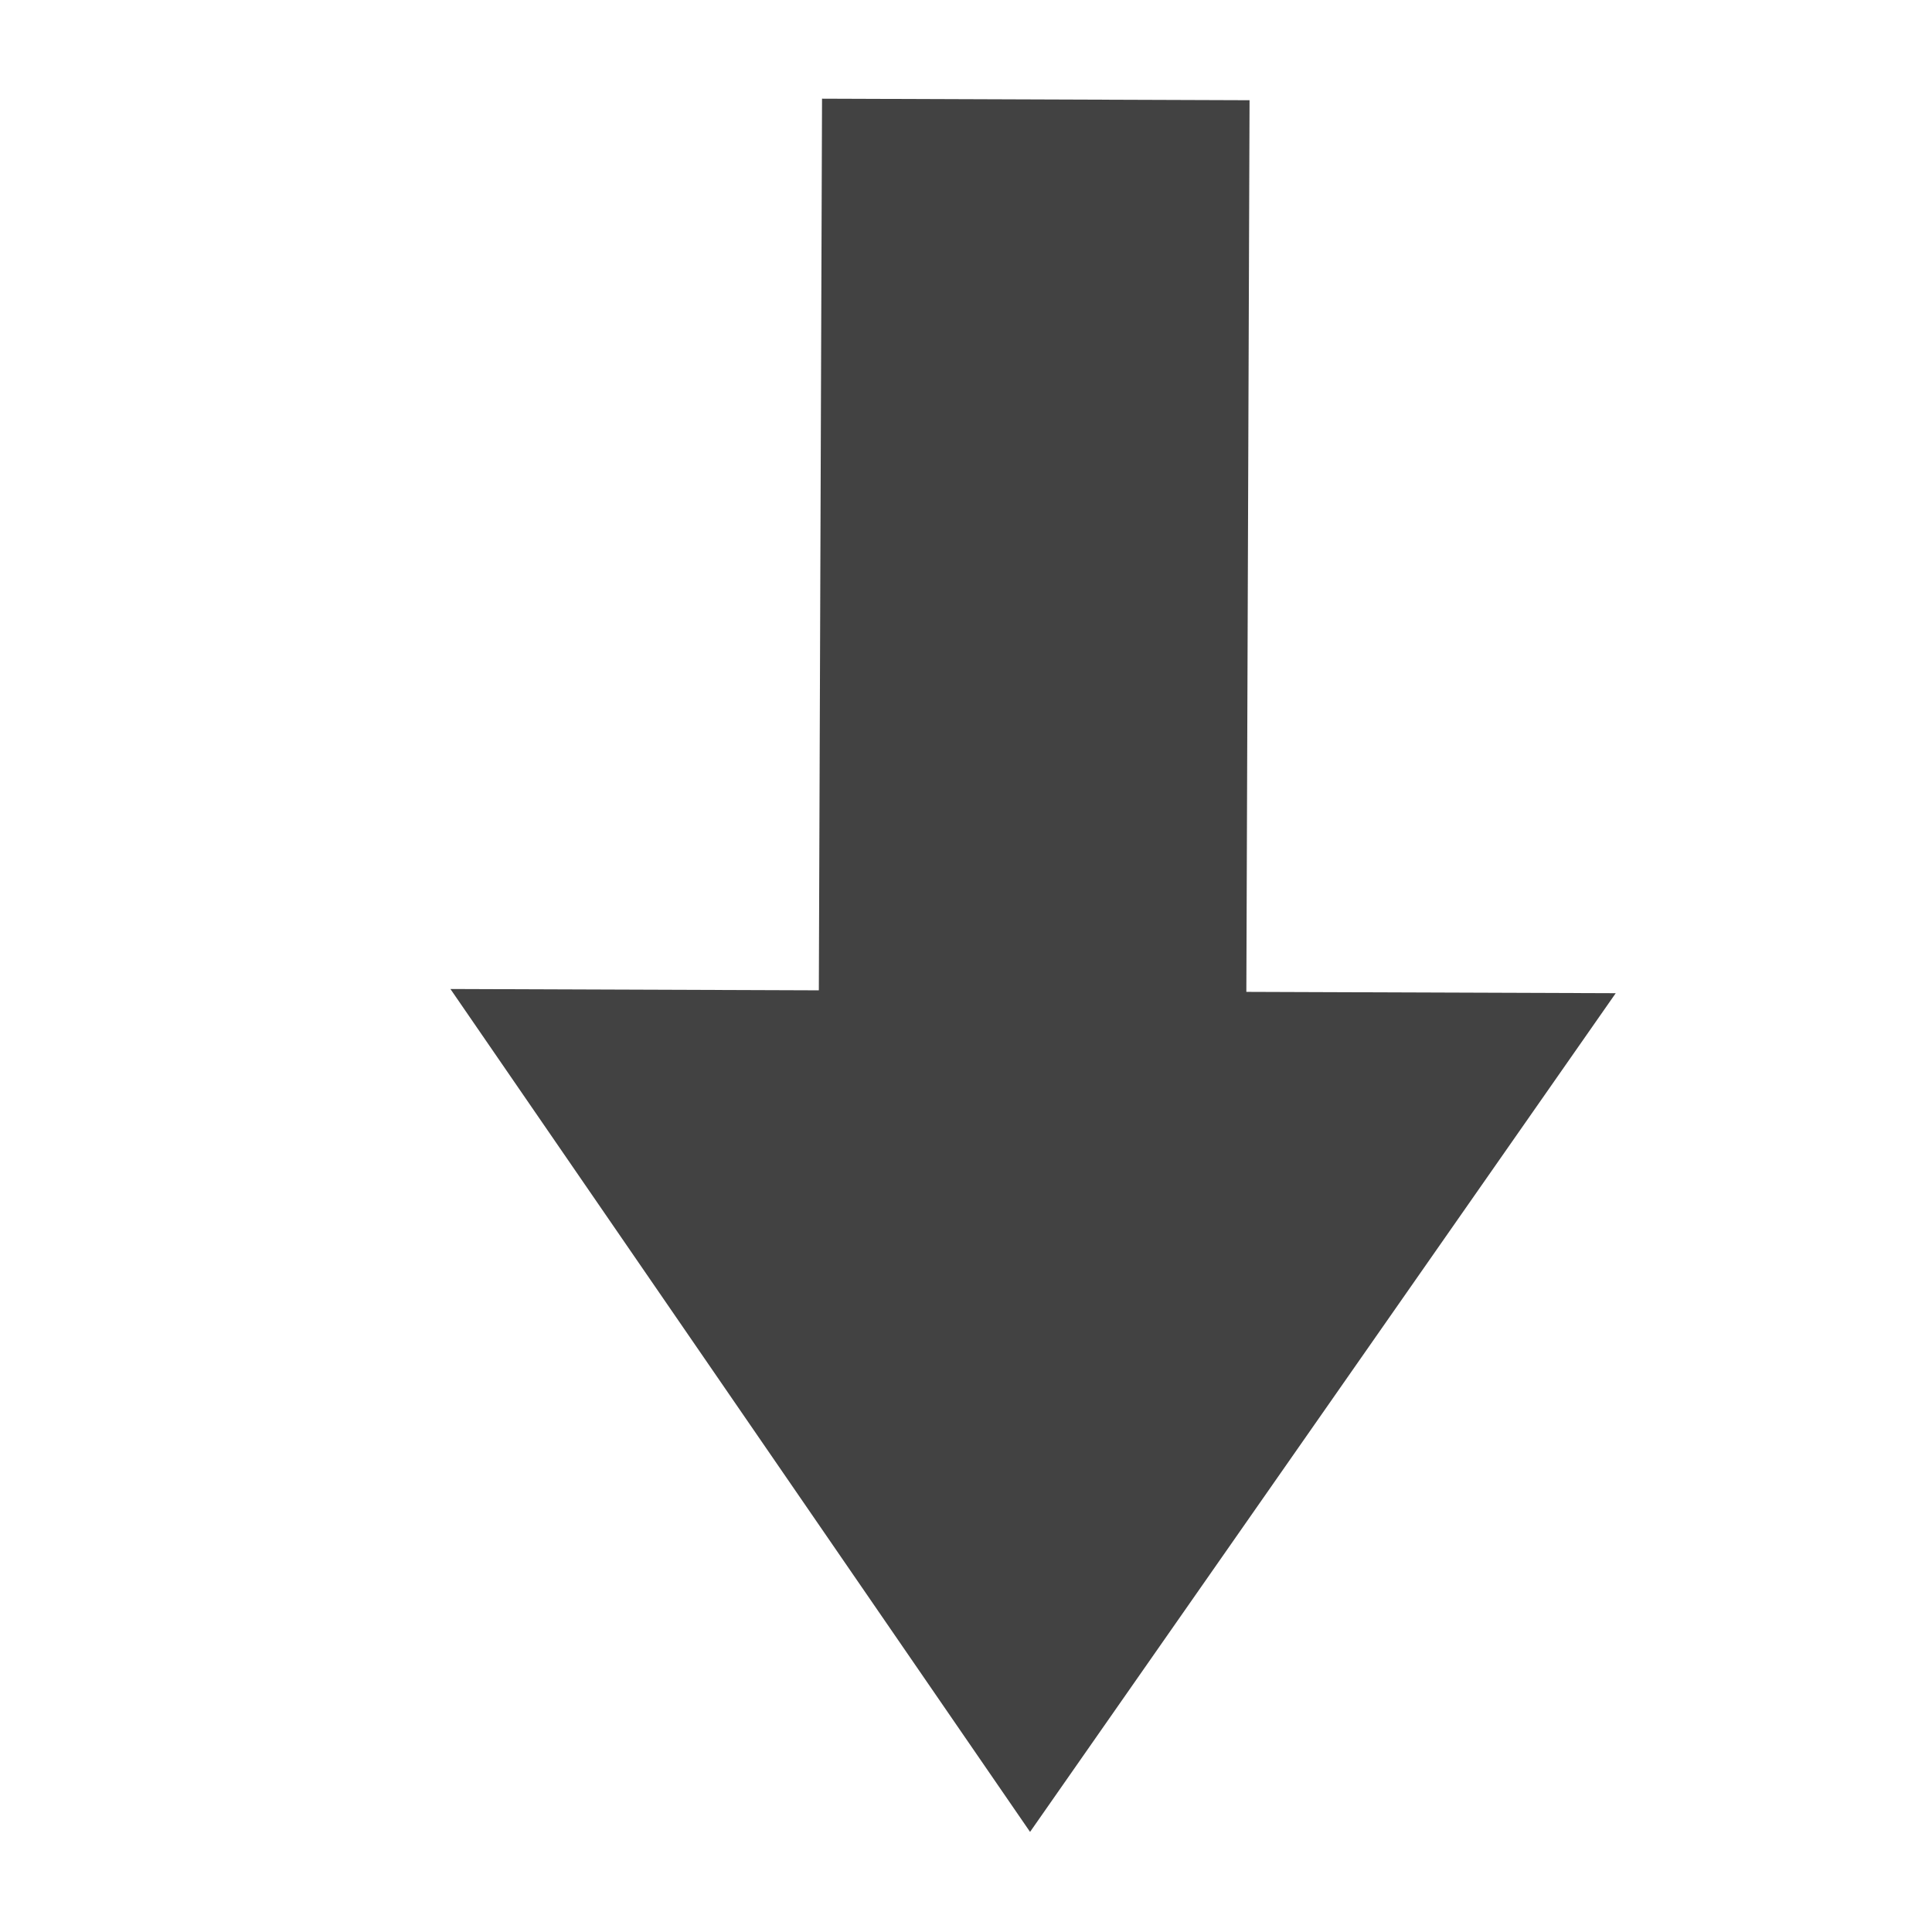
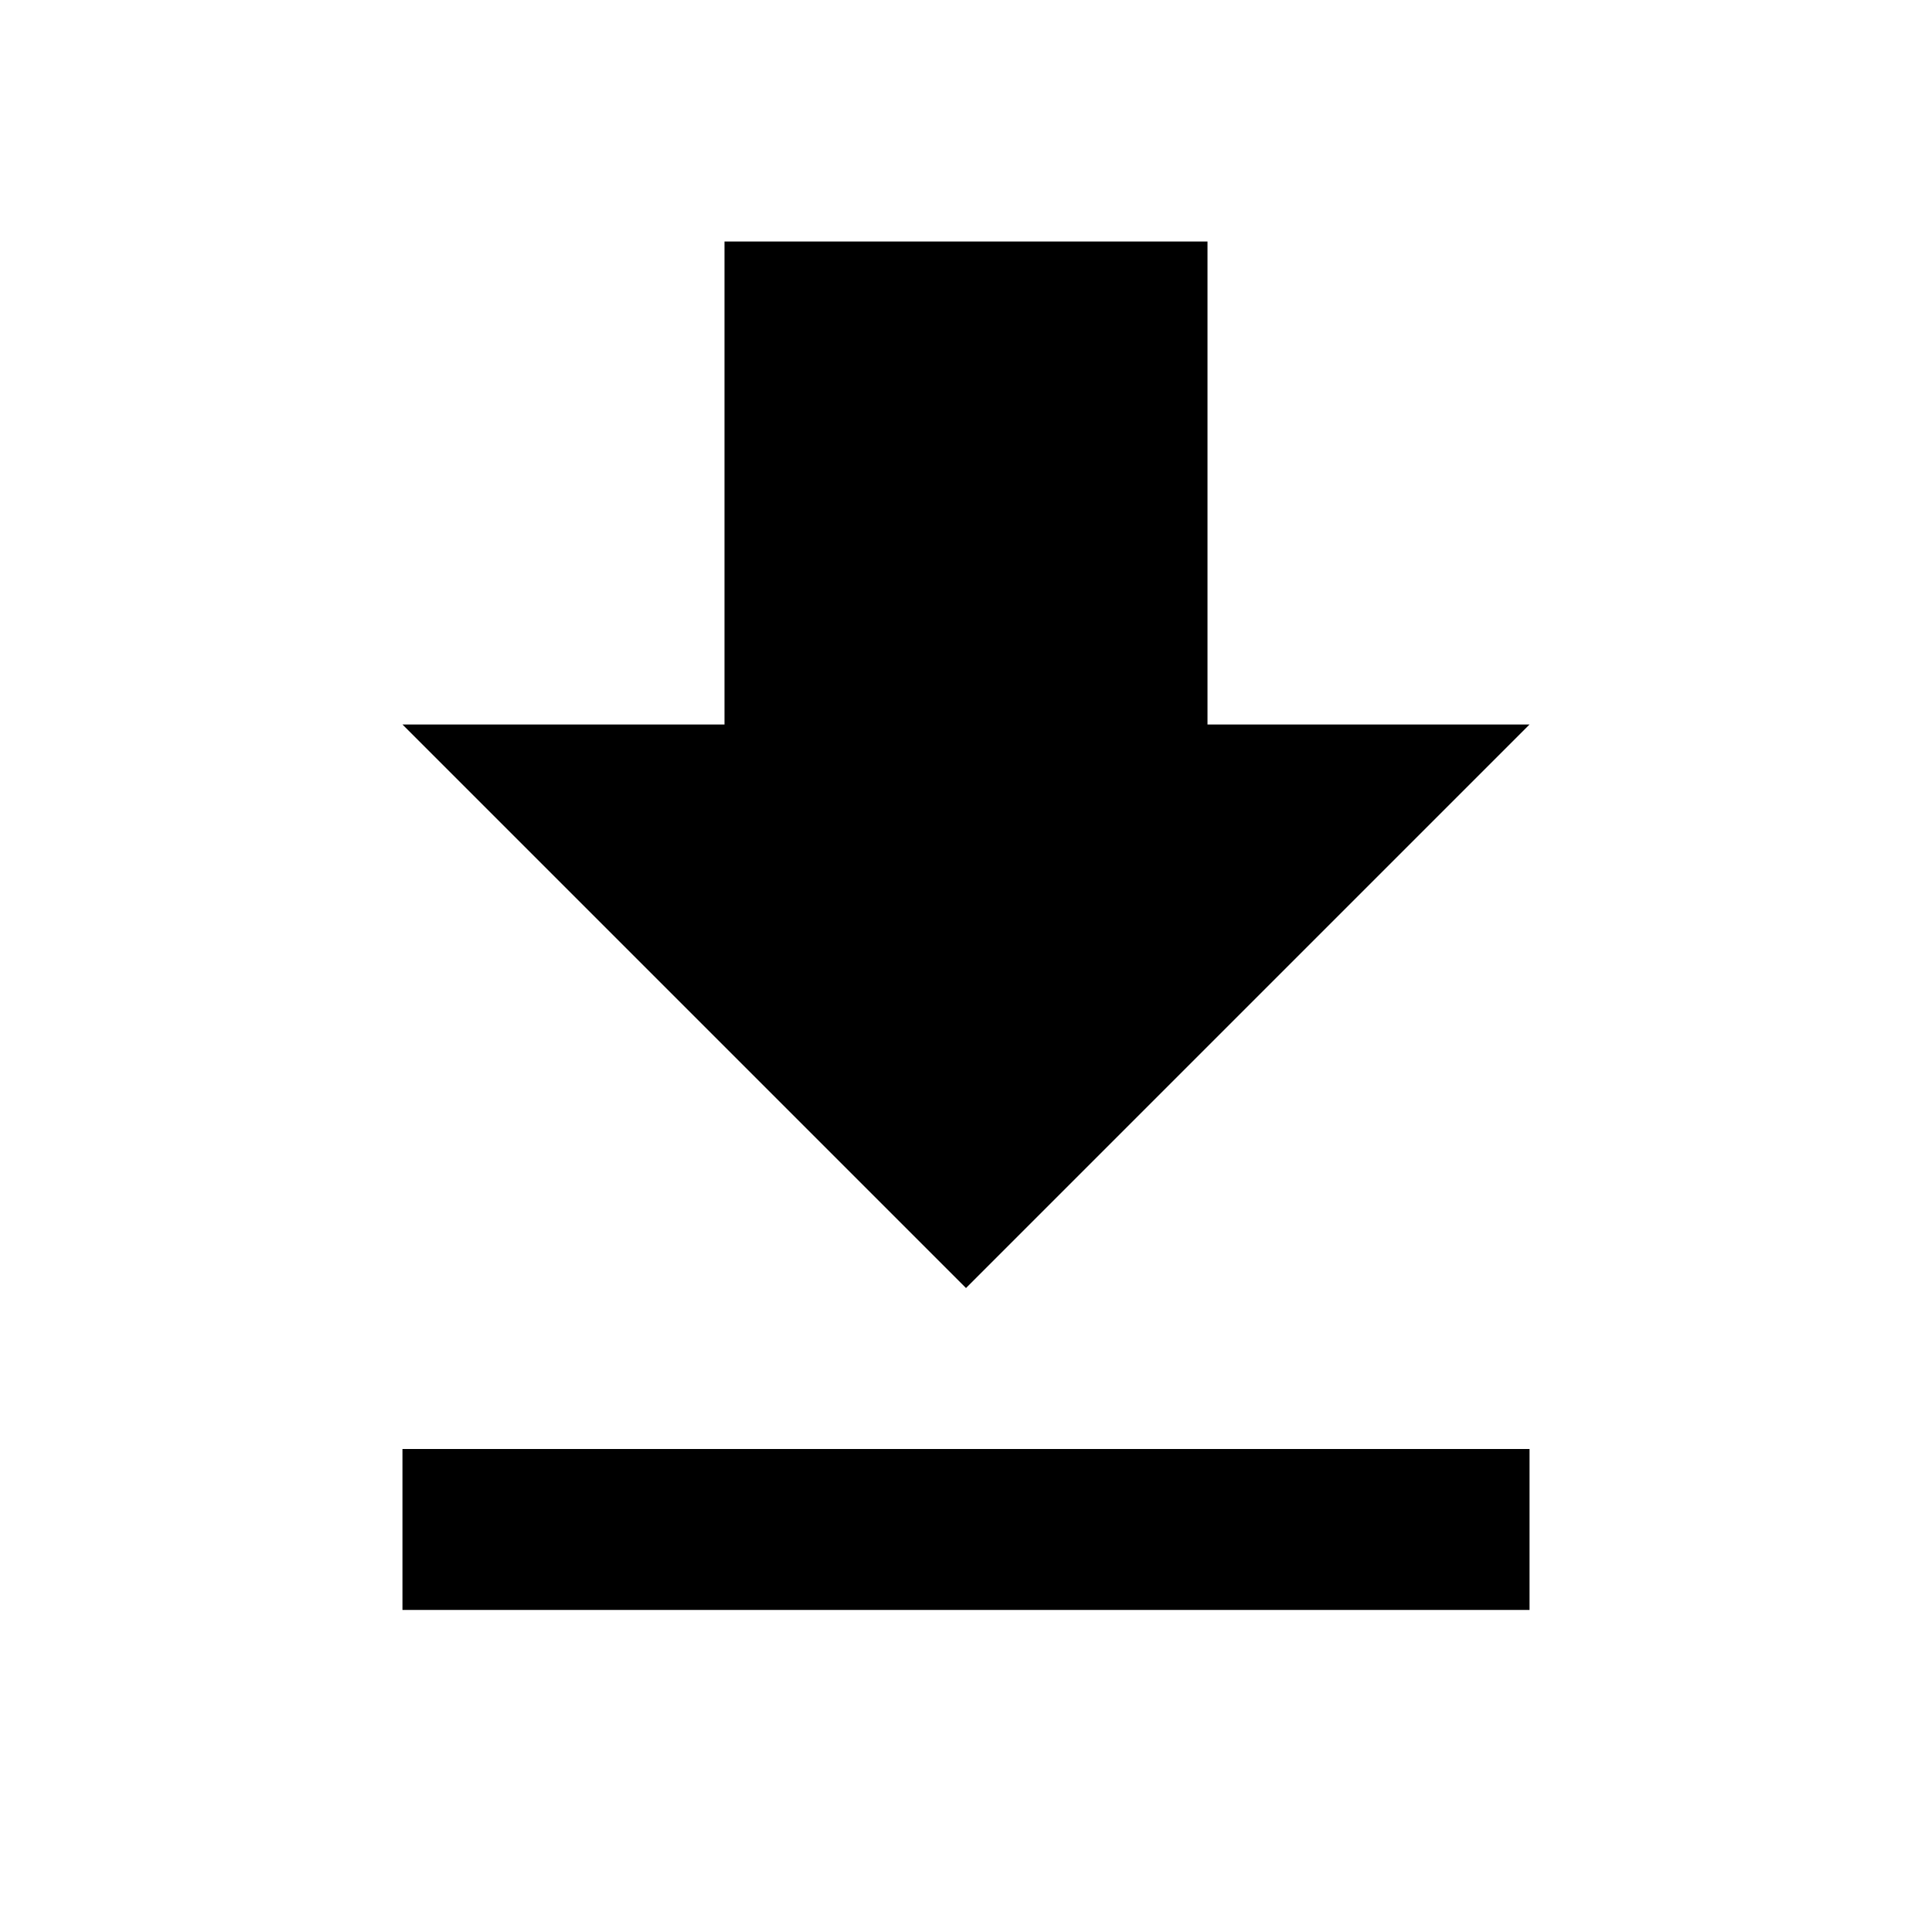
- <svg xmlns="http://www.w3.org/2000/svg" xmlns:xlink="http://www.w3.org/1999/xlink" version="1.1" preserveAspectRatio="xMidYMid meet" viewBox="0 0 640 640" width="16" height="16">
-   <defs>
-     <path d="M149.21 327.62L341.22 606.84L535.23 329.01L412.87 328.57L413.93 33.2L272.31 32.69L271.25 328.06L149.21 327.62Z" id="bMJaM8umr" />
-   </defs>
-   <g>
-     <g>
-       <g>
-         <use xlink:href="#bMJaM8umr" opacity="1" fill="#424242" fill-opacity="1" />
-       </g>
-     </g>
-   </g>
+ <svg xmlns="http://www.w3.org/2000/svg" width="16" height="16" viewBox="0 0 16 16" fill="none">
+   <path d="M12.667 6H10V2H6V6H3.333L8 10.667L12.667 6ZM3.333 12V13.333H12.667V12H3.333Z" fill="black" />
</svg>
